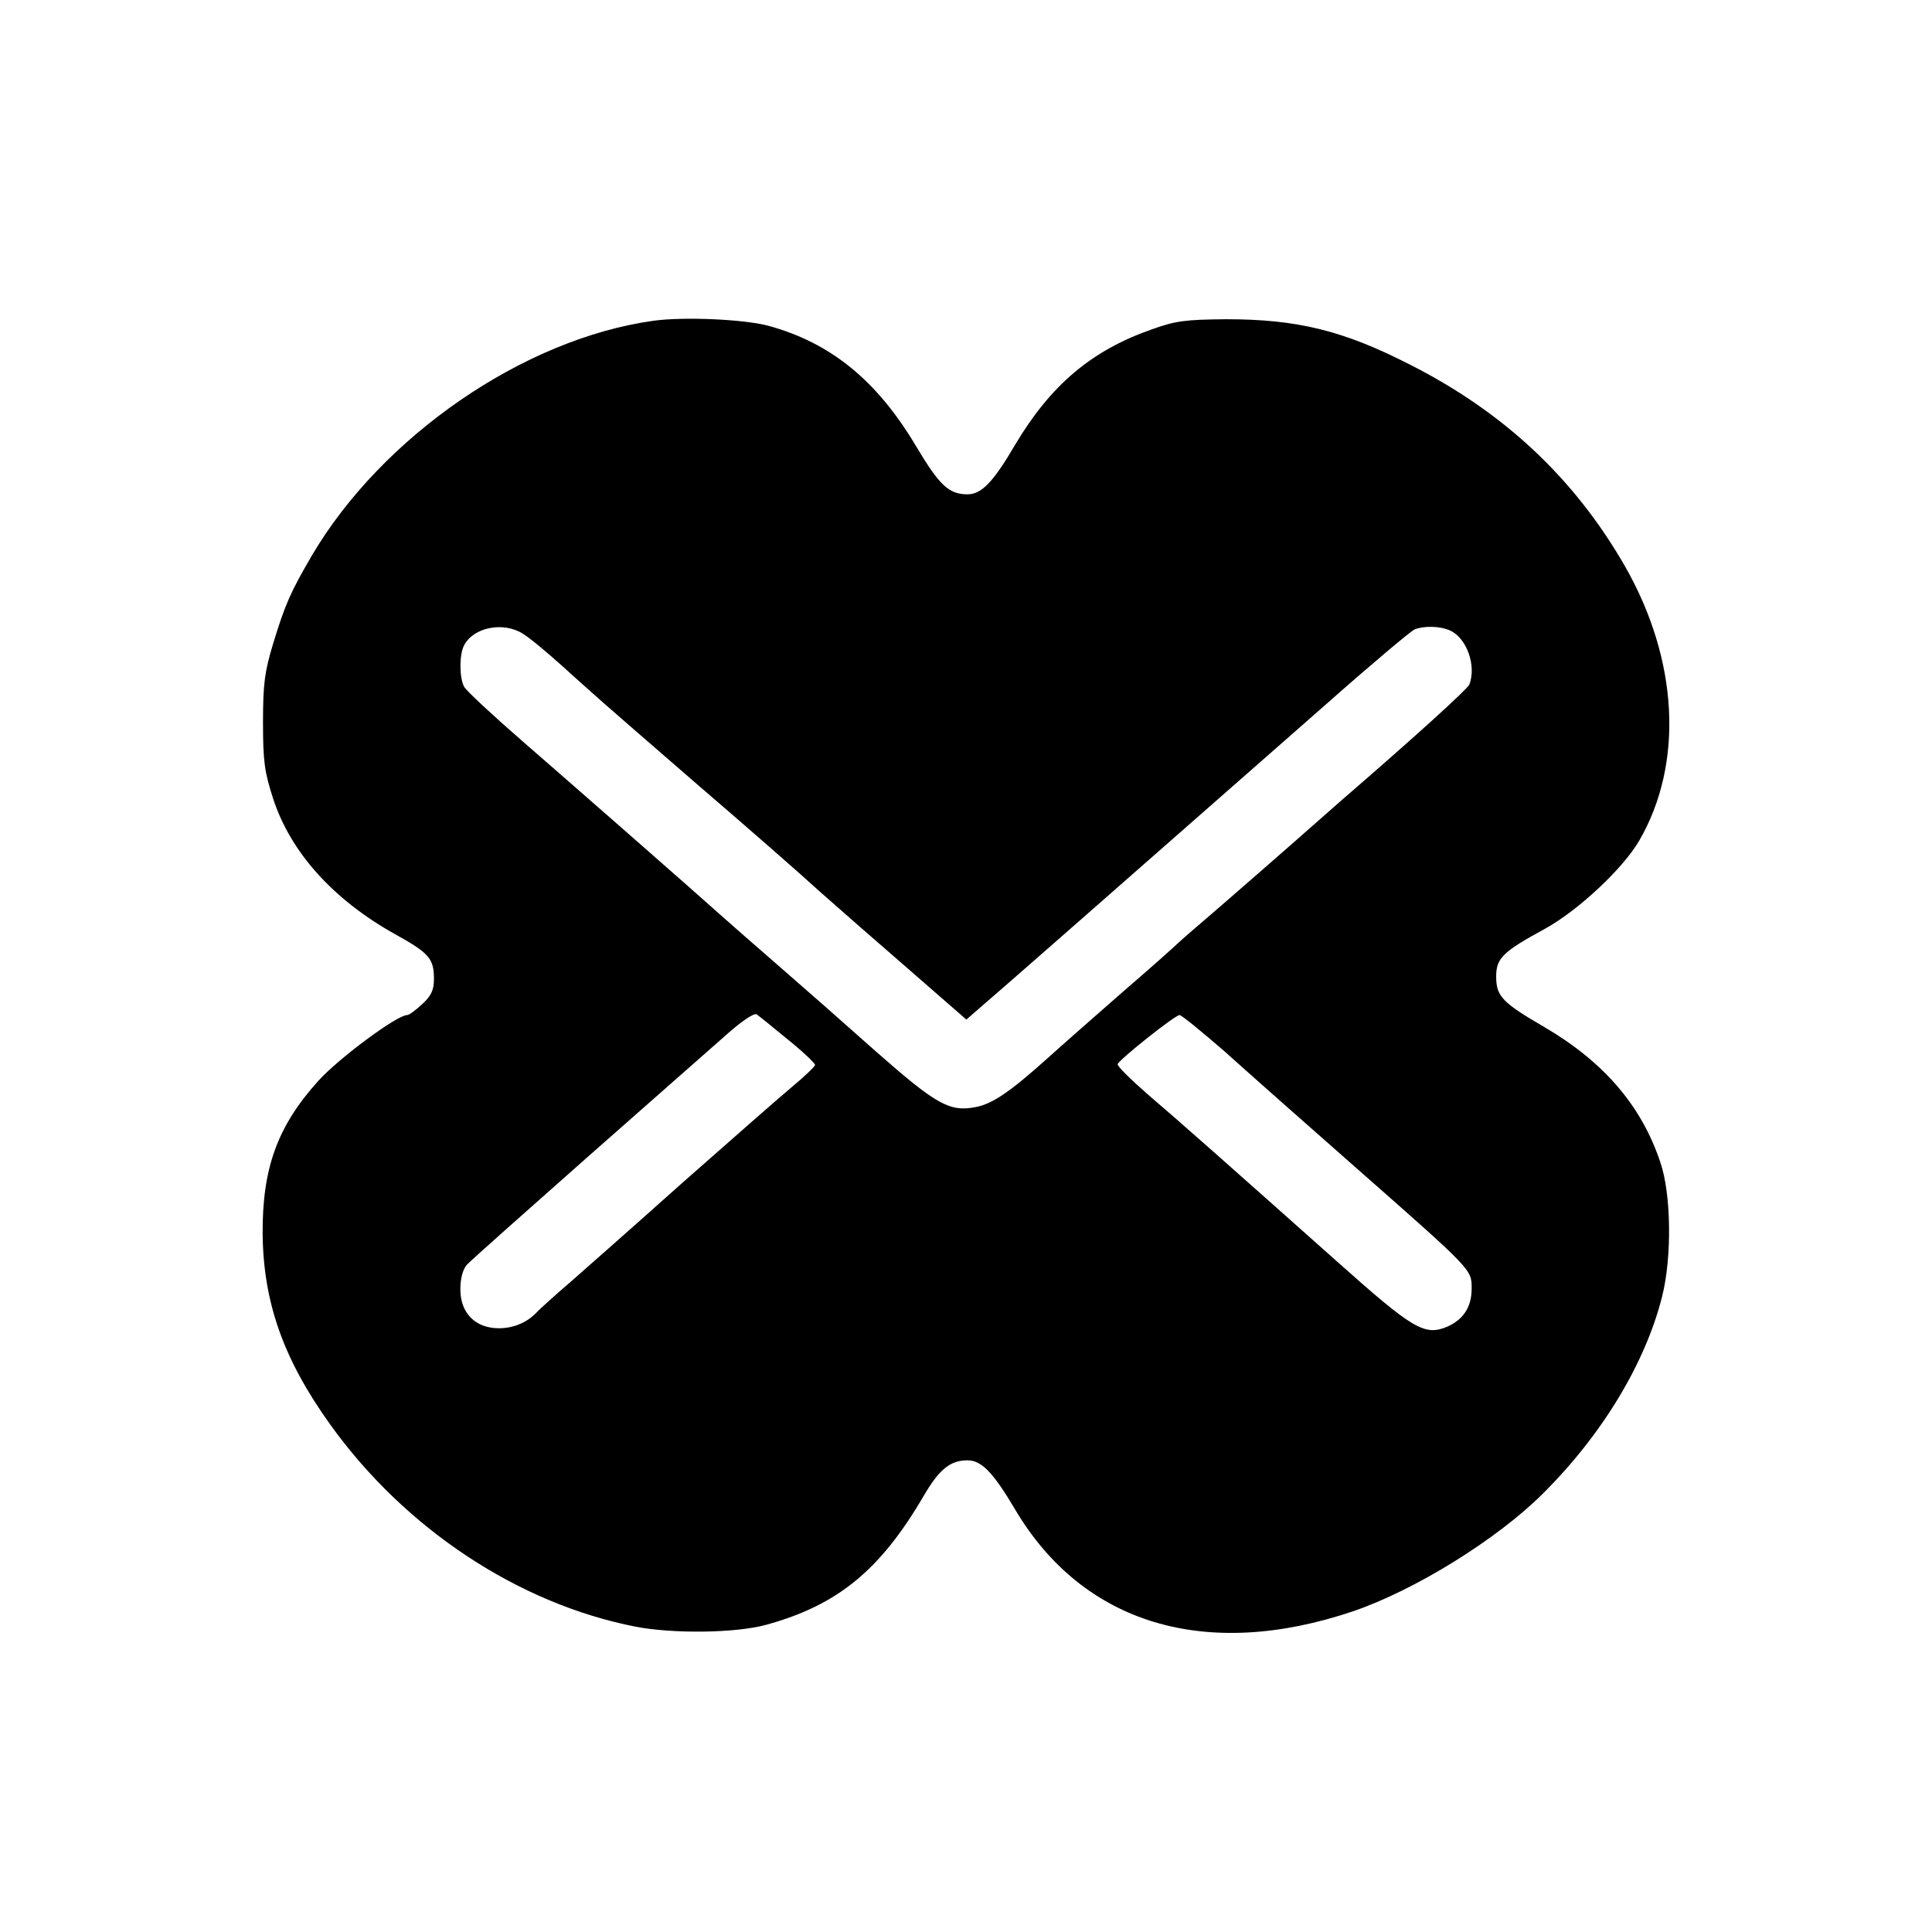
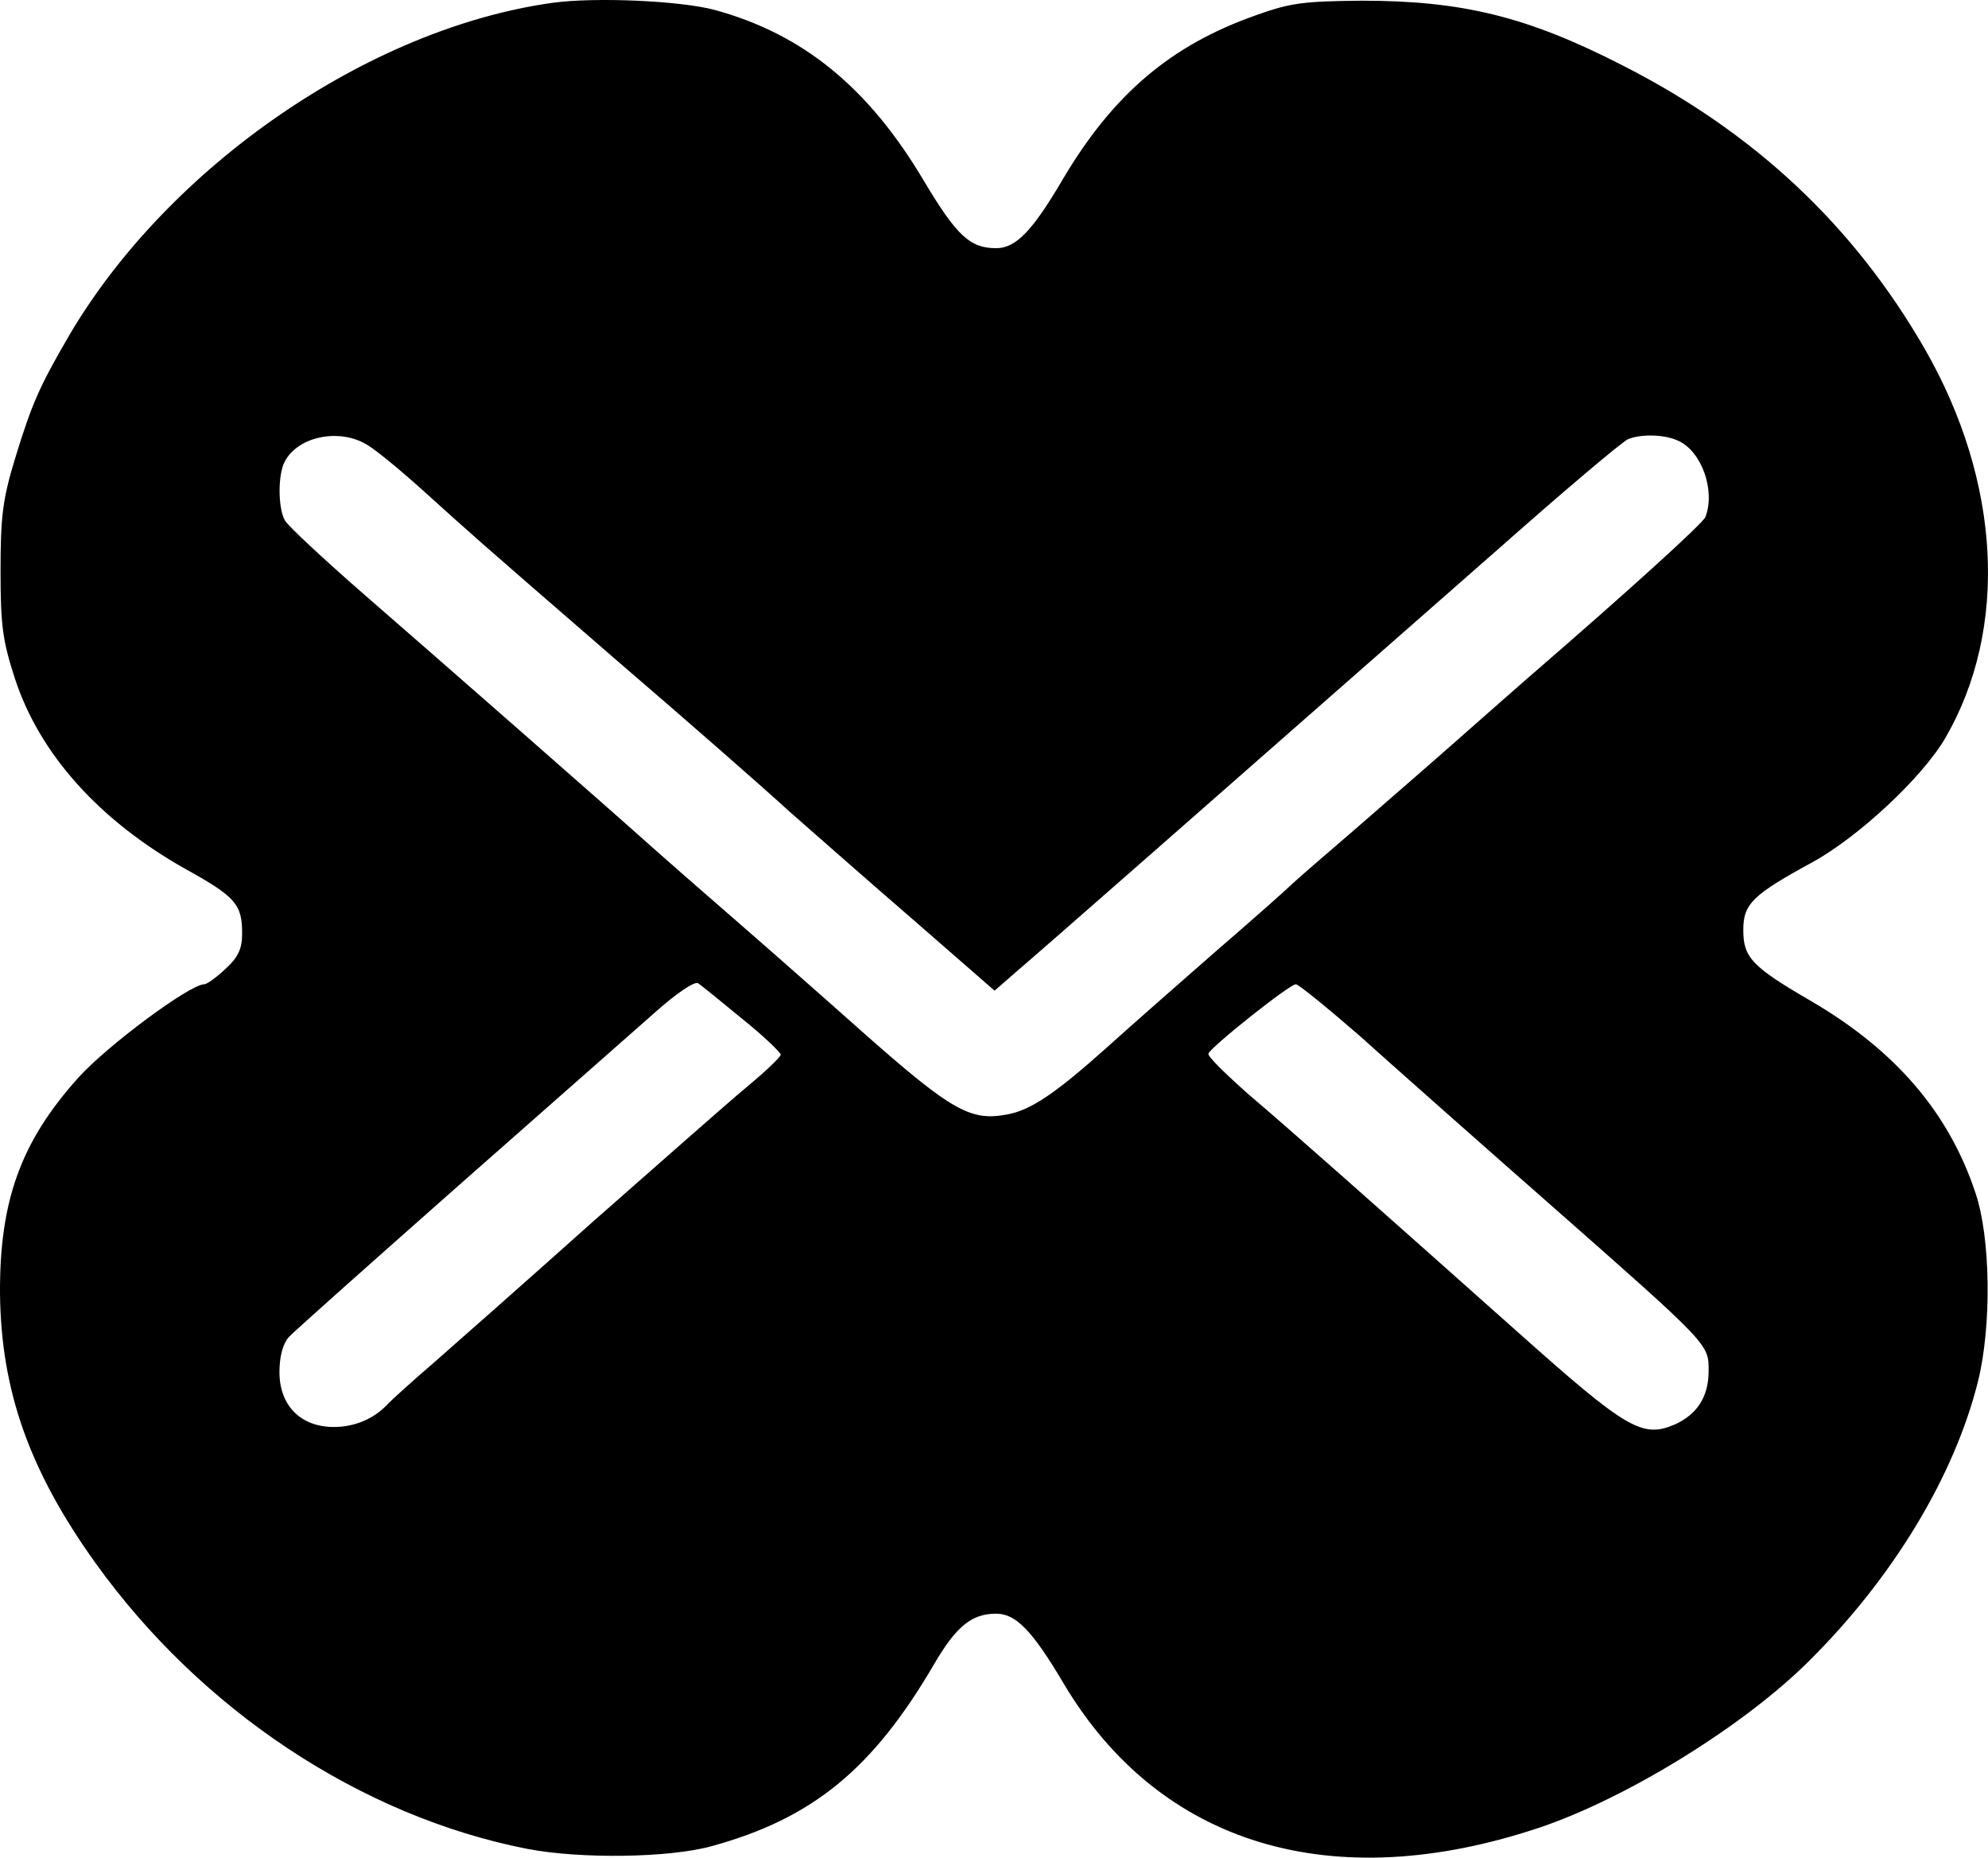
- <svg xmlns="http://www.w3.org/2000/svg" version="1.0" width="512pt" height="512pt" viewBox="0 0 512 512" preserveAspectRatio="xMidYMid meet">
-   <g transform="translate(0,512) scale(0.1,-0.1)" fill="#000000" stroke="none">
-     <path d="M1732 4270 c-345 -48 -720 -307 -906 -623 -57 -98 -70 -128 -102 -232 -23 -76 -27 -108 -27 -210 0 -103 4 -131 27 -202 46 -141 158 -266 320 -357 94 -52 106 -66 106 -121 0 -28 -7 -44 -31 -66 -17 -16 -35 -29 -40 -29 -27 0 -182 -115 -236 -175 -108 -120 -148 -231 -147 -405 2 -182 55 -332 179 -505 198 -276 498 -475 810 -536 99 -19 265 -17 345 5 190 52 303 145 418 342 41 70 70 94 116 94 37 0 68 -32 126 -130 180 -304 505 -402 896 -270 164 56 382 191 503 312 158 157 272 347 316 523 26 104 24 271 -5 355 -50 150 -150 266 -307 358 -112 65 -128 82 -128 134 0 49 18 66 130 127 87 48 206 159 249 233 119 205 104 480 -38 728 -134 233 -321 408 -570 534 -176 90 -298 120 -486 120 -109 -1 -134 -4 -198 -27 -160 -56 -268 -148 -362 -306 -58 -99 -89 -131 -126 -131 -49 0 -74 23 -136 127 -104 175 -227 275 -393 320 -65 17 -223 24 -303 13z m-347 -829 c17 -10 64 -49 105 -86 91 -82 81 -74 365 -320 127 -109 271 -235 320 -280 50 -44 157 -138 238 -208 l148 -129 39 34 c62 53 326 285 909 797 122 108 230 199 240 203 25 10 68 9 94 -3 44 -20 70 -93 51 -143 -5 -12 -140 -135 -339 -307 -16 -14 -73 -64 -125 -110 -52 -46 -141 -123 -196 -171 -56 -48 -108 -93 -115 -100 -8 -8 -72 -65 -144 -127 -71 -62 -163 -143 -204 -180 -95 -85 -142 -117 -186 -125 -68 -13 -103 6 -262 146 -82 73 -199 176 -259 228 -60 52 -125 109 -144 126 -86 77 -409 360 -538 472 -78 68 -147 132 -152 142 -13 24 -13 86 0 110 25 48 104 63 155 31z m703 -1076 c40 -32 72 -63 72 -67 0 -4 -28 -31 -63 -60 -35 -29 -164 -143 -288 -252 -123 -110 -258 -229 -299 -265 -41 -35 -79 -70 -85 -76 -26 -29 -63 -45 -103 -45 -62 0 -102 40 -102 103 0 28 6 52 17 65 10 11 153 138 317 283 165 145 331 292 370 326 39 35 74 59 81 55 6 -4 43 -34 83 -67z m1158 -32 c60 -54 217 -193 349 -309 309 -272 305 -268 305 -319 0 -49 -22 -82 -65 -101 -60 -25 -90 -7 -293 174 -282 251 -416 370 -504 445 -43 38 -78 72 -76 77 5 13 152 130 164 130 5 0 59 -44 120 -97z" />
+ <svg xmlns="http://www.w3.org/2000/svg" version="1.0" width="372.79pt" height="348.269pt" viewBox="0 0 372.79 348.269" preserveAspectRatio="xMidYMid" id="svg1">
+   <defs id="defs1" />
+   <g transform="matrix(0.1,0,0,-0.1,-69.59818,427.5297)" fill="#000000" stroke="none" id="g1">
+     <path d="m 1732,4270 c -345,-48 -720,-307 -906,-623 -57,-98 -70,-128 -102,-232 -23,-76 -27,-108 -27,-210 0,-103 4,-131 27,-202 46,-141 158,-266 320,-357 94,-52 106,-66 106,-121 0,-28 -7,-44 -31,-66 -17,-16 -35,-29 -40,-29 -27,0 -182,-115 -236,-175 -108,-120 -148,-231 -147,-405 2,-182 55,-332 179,-505 198,-276 498,-475 810,-536 99,-19 265,-17 345,5 190,52 303,145 418,342 41,70 70,94 116,94 37,0 68,-32 126,-130 180,-304 505,-402 896,-270 164,56 382,191 503,312 158,157 272,347 316,523 26,104 24,271 -5,355 -50,150 -150,266 -307,358 -112,65 -128,82 -128,134 0,49 18,66 130,127 87,48 206,159 249,233 119,205 104,480 -38,728 -134,233 -321,408 -570,534 -176,90 -298,120 -486,120 -109,-1 -134,-4 -198,-27 -160,-56 -268,-148 -362,-306 -58,-99 -89,-131 -126,-131 -49,0 -74,23 -136,127 -104,175 -227,275 -393,320 -65,17 -223,24 -303,13 z m -347,-829 c 17,-10 64,-49 105,-86 91,-82 81,-74 365,-320 127,-109 271,-235 320,-280 50,-44 157,-138 238,-208 l 148,-129 39,34 c 62,53 326,285 909,797 122,108 230,199 240,203 25,10 68,9 94,-3 44,-20 70,-93 51,-143 -5,-12 -140,-135 -339,-307 -16,-14 -73,-64 -125,-110 -52,-46 -141,-123 -196,-171 -56,-48 -108,-93 -115,-100 -8,-8 -72,-65 -144,-127 -71,-62 -163,-143 -204,-180 -95,-85 -142,-117 -186,-125 -68,-13 -103,6 -262,146 -82,73 -199,176 -259,228 -60,52 -125,109 -144,126 -86,77 -409,360 -538,472 -78,68 -147,132 -152,142 -13,24 -13,86 0,110 25,48 104,63 155,31 z m 703,-1076 c 40,-32 72,-63 72,-67 0,-4 -28,-31 -63,-60 -35,-29 -164,-143 -288,-252 -123,-110 -258,-229 -299,-265 -41,-35 -79,-70 -85,-76 -26,-29 -63,-45 -103,-45 -62,0 -102,40 -102,103 0,28 6,52 17,65 10,11 153,138 317,283 165,145 331,292 370,326 39,35 74,59 81,55 6,-4 43,-34 83,-67 z m 1158,-32 c 60,-54 217,-193 349,-309 309,-272 305,-268 305,-319 0,-49 -22,-82 -65,-101 -60,-25 -90,-7 -293,174 -282,251 -416,370 -504,445 -43,38 -78,72 -76,77 5,13 152,130 164,130 5,0 59,-44 120,-97 z" id="path1" />
  </g>
</svg>
